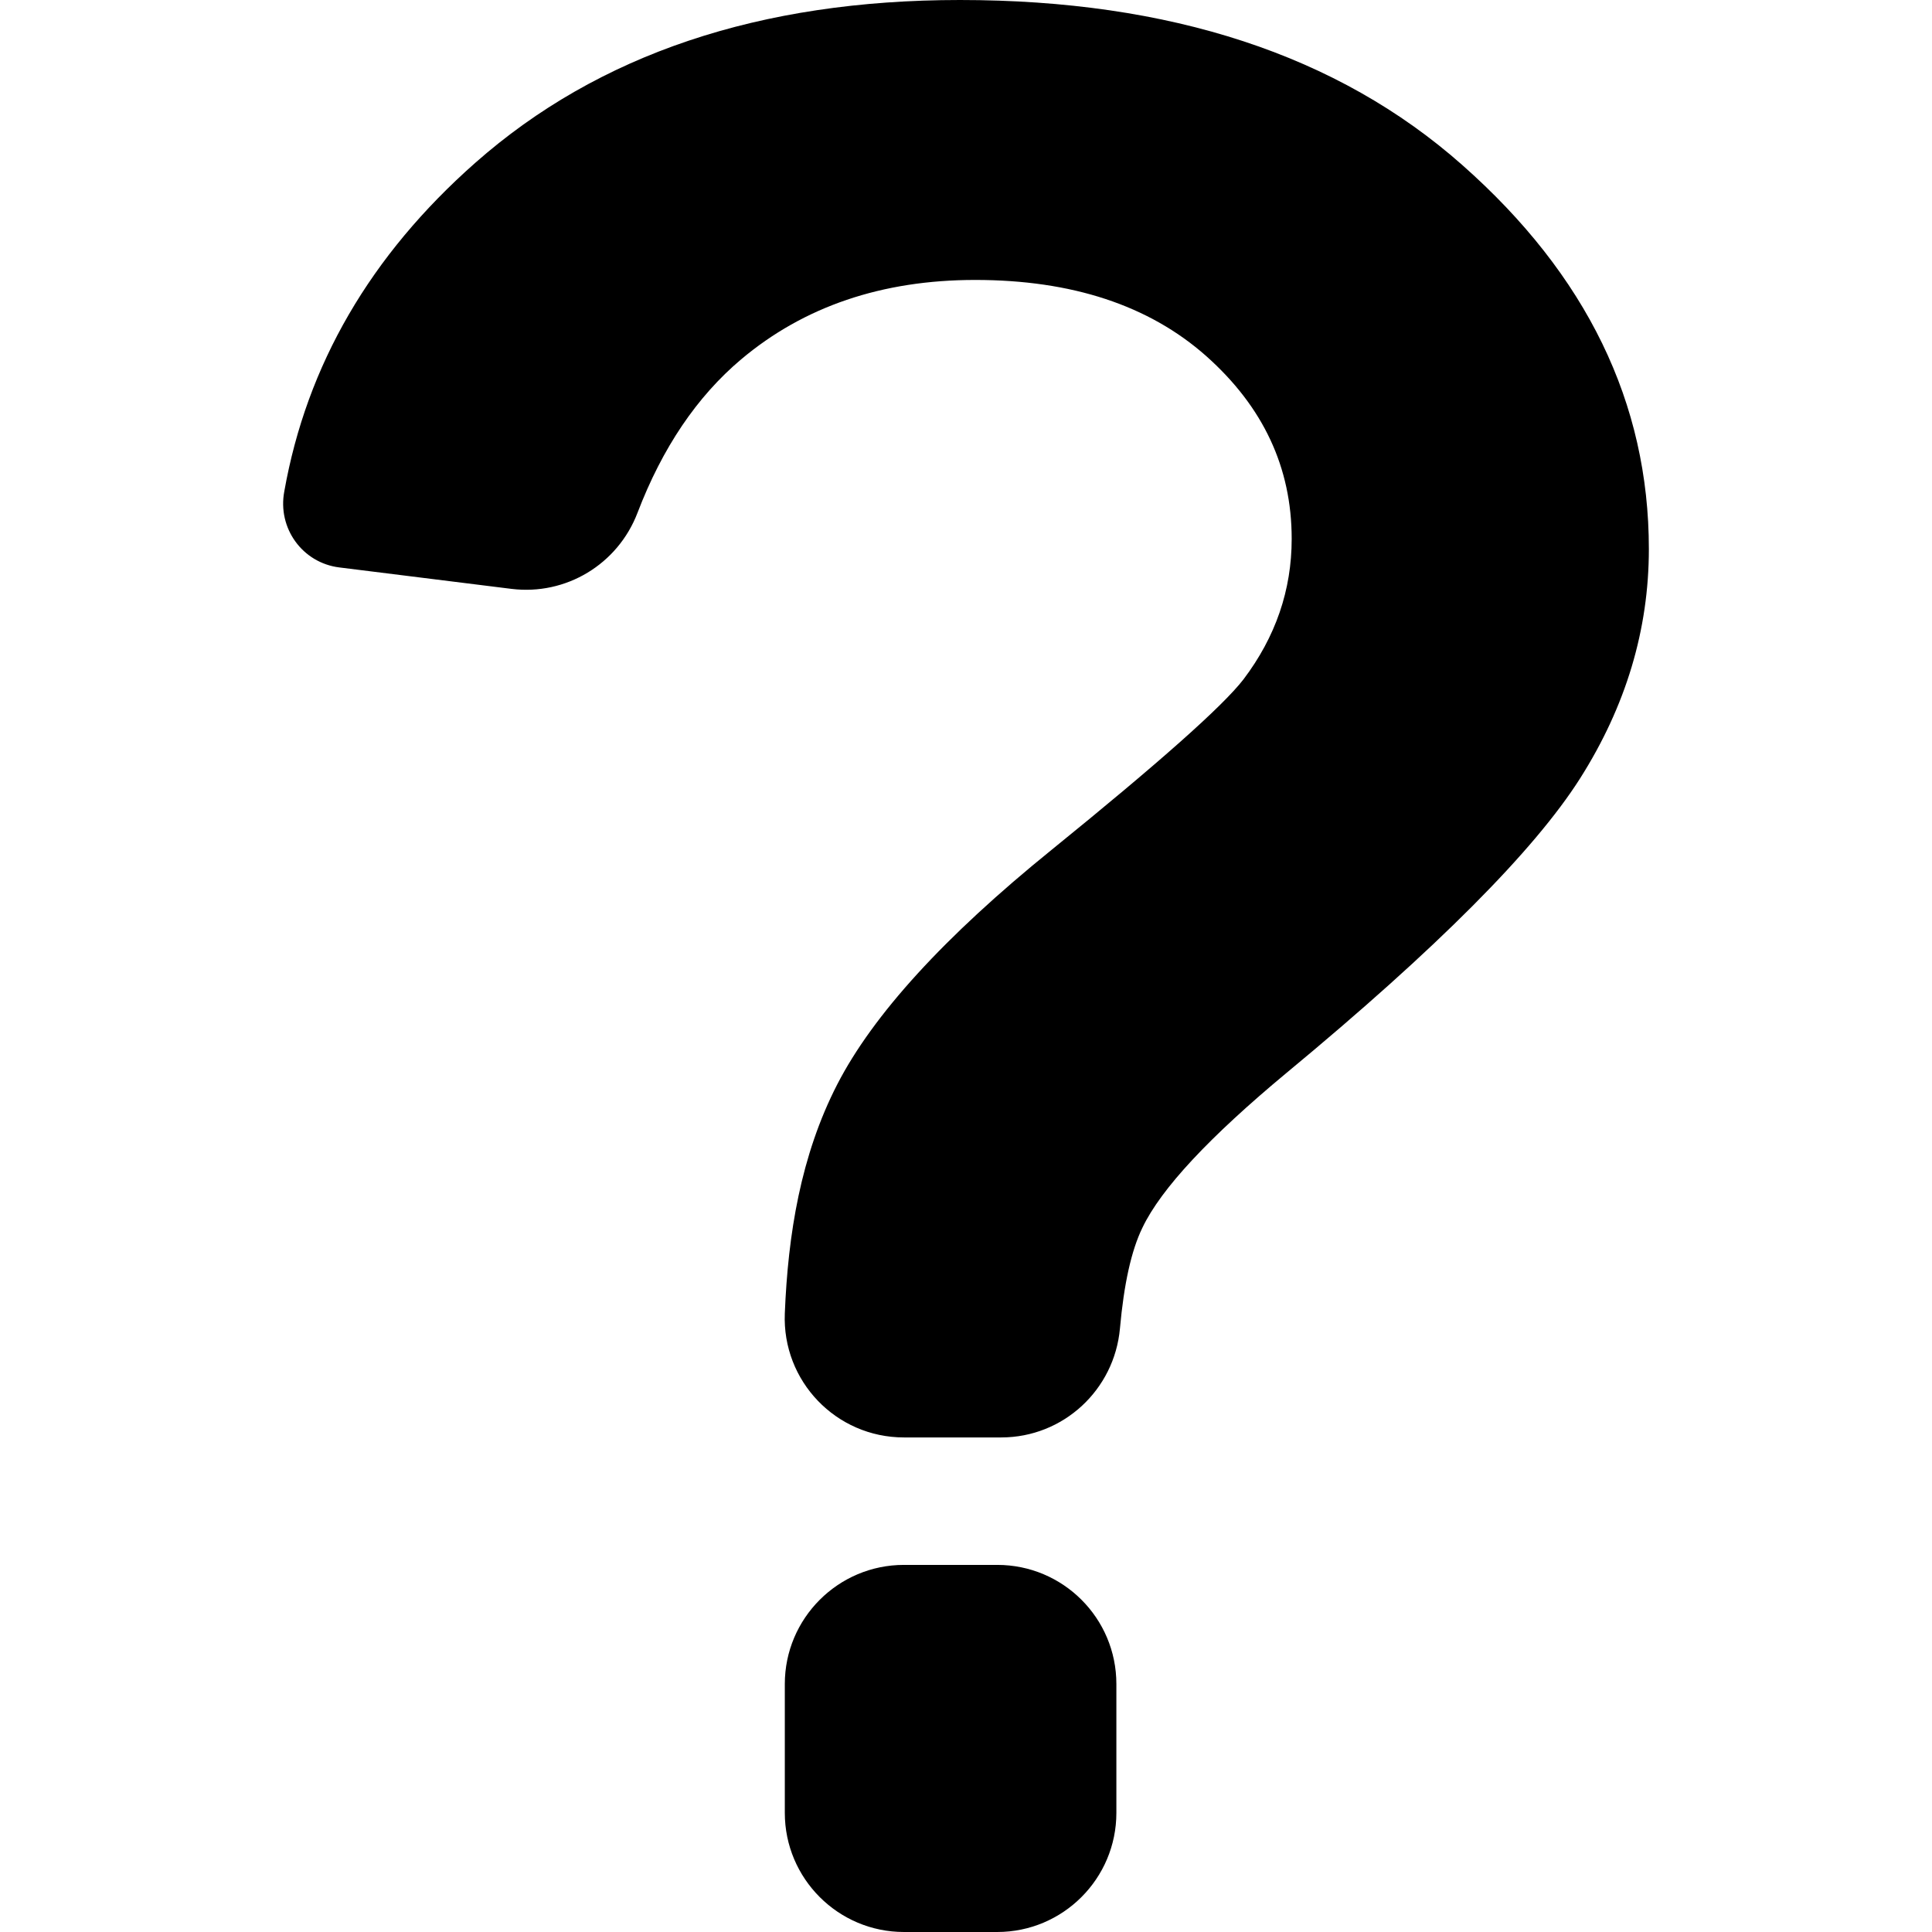
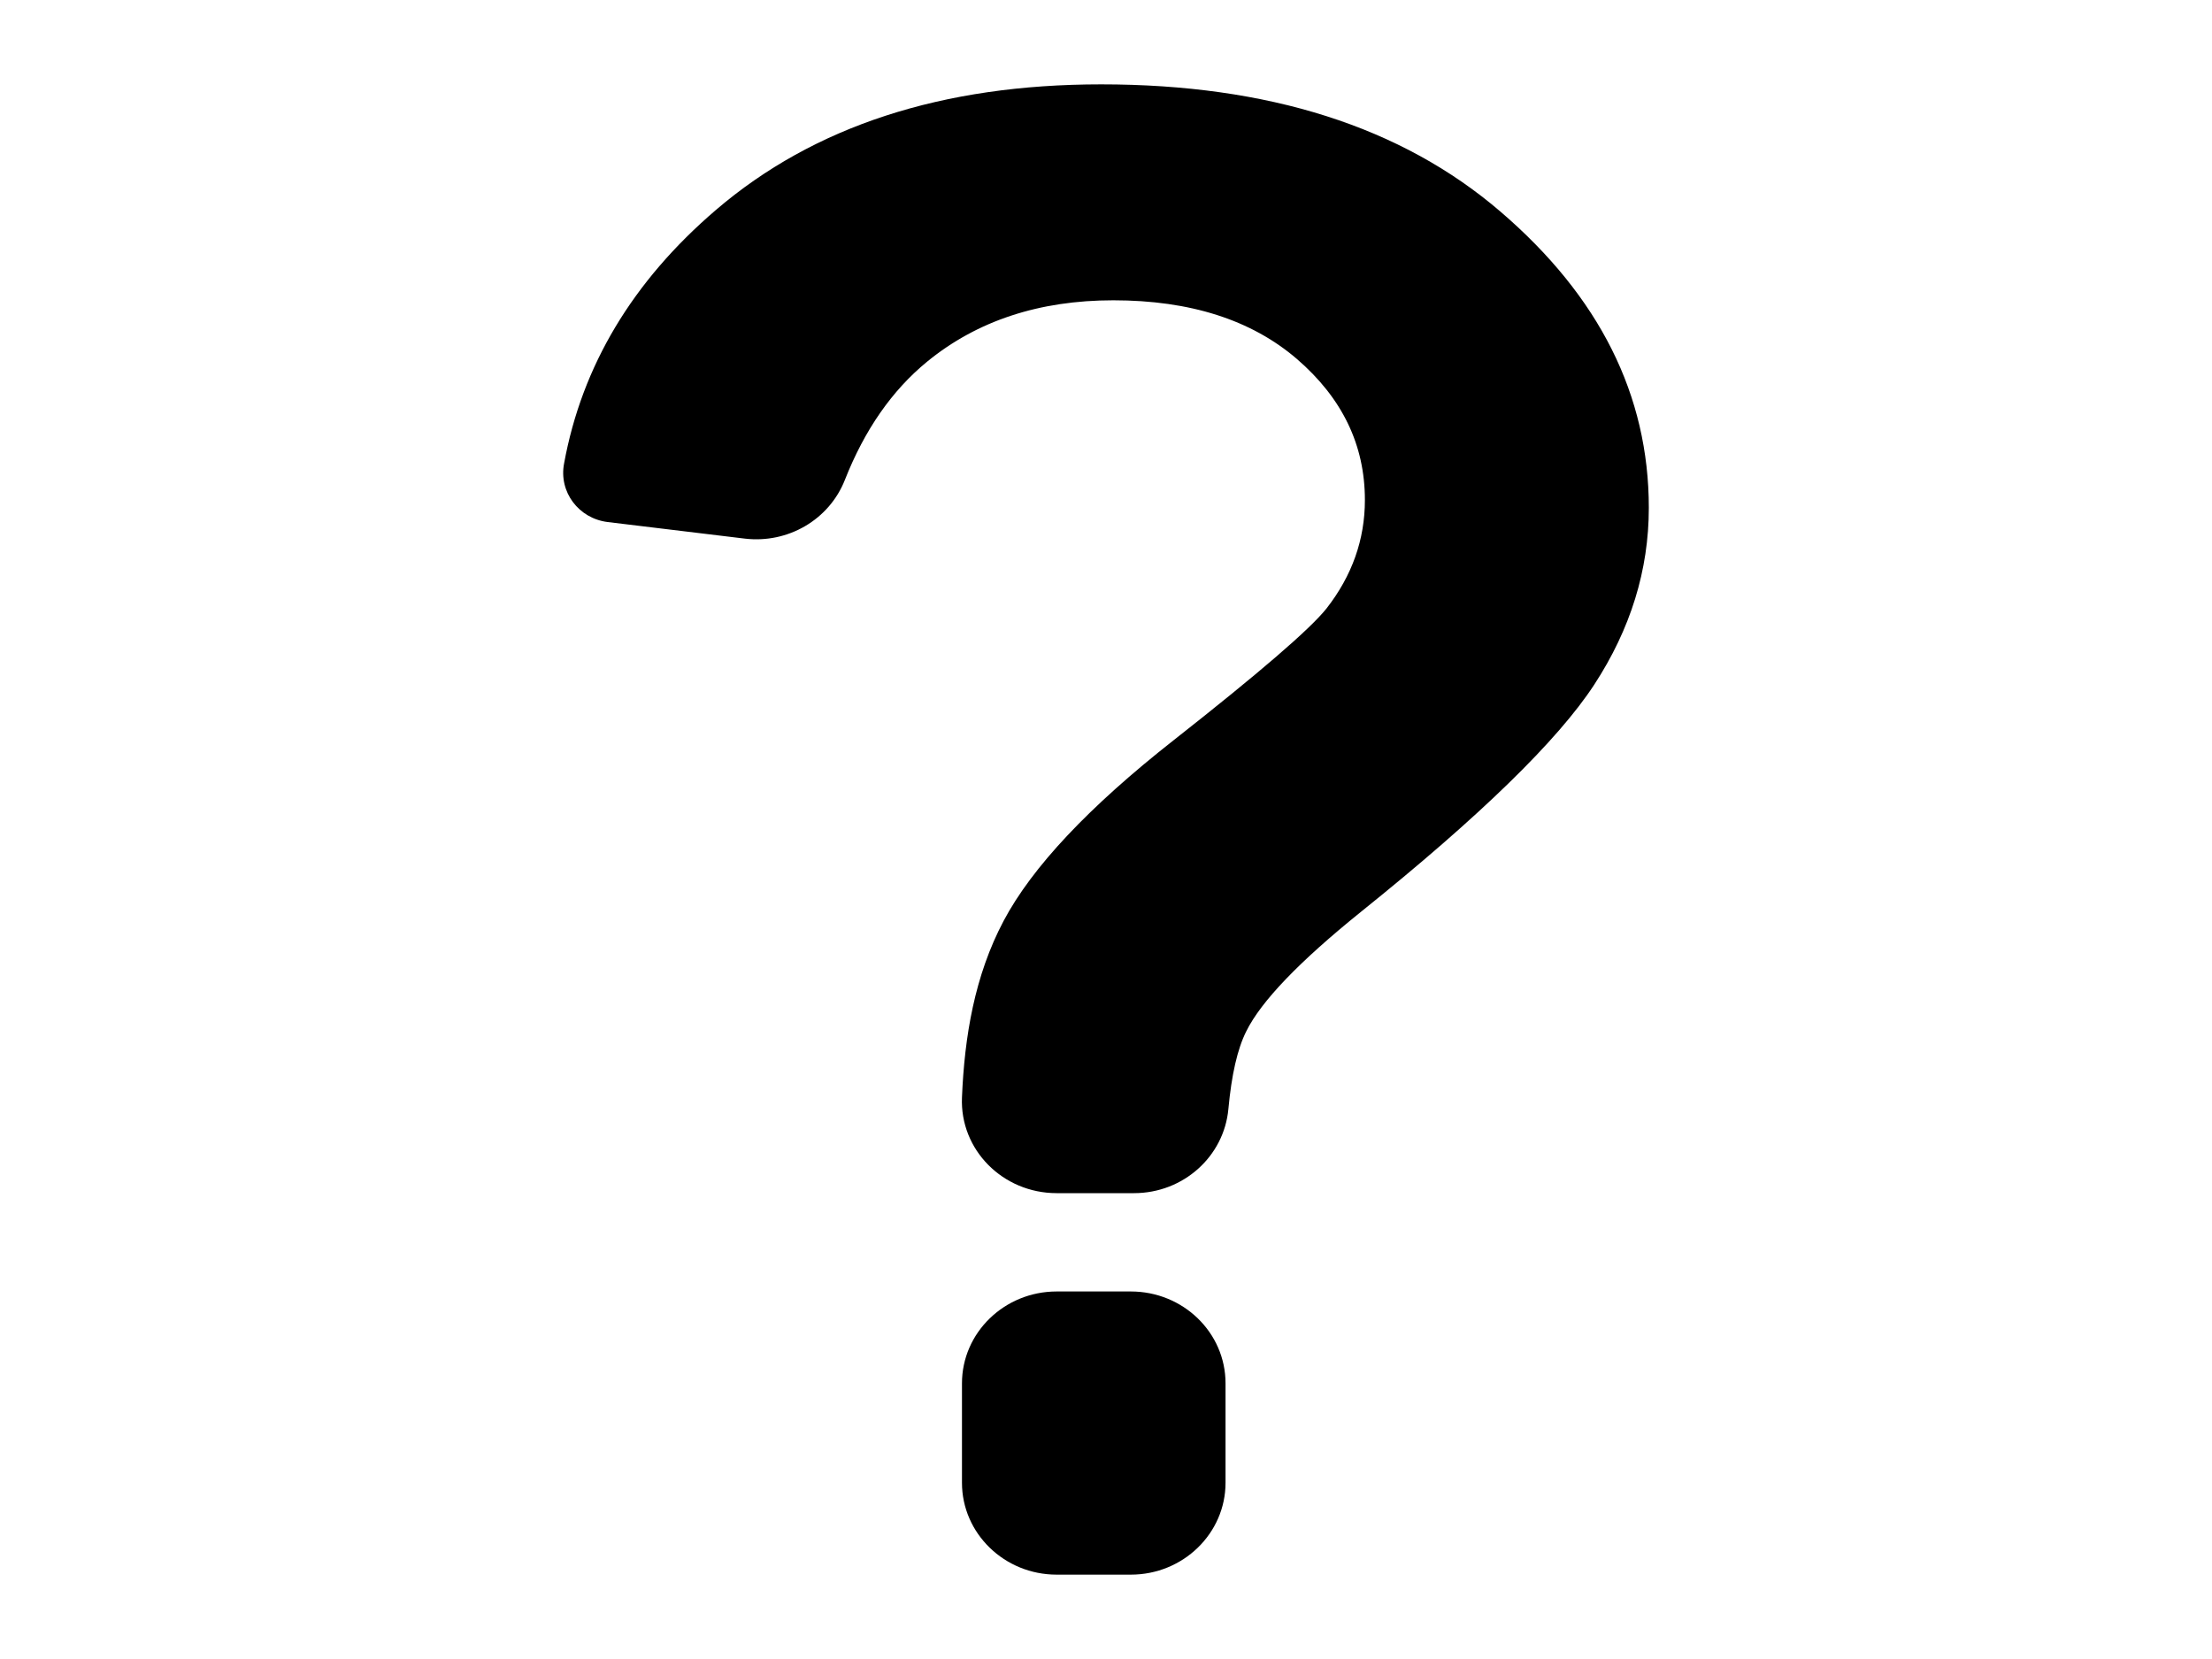
- <svg xmlns="http://www.w3.org/2000/svg" id="Capa_1" width="800" height="800" fill="#000" version="1.1" viewBox="0 0 973.1 973.1" xml:space="preserve">
-   <g>
-     <path d="M502.29,788.199h-47c-33.1,0-60,26.9-60,60v64.9c0,33.1,26.9,60,60,60h47c33.101,0,60-26.9,60-60v-64.9 C562.29,815,535.391,788.199,502.29,788.199z" />
-     <path d="M170.89,285.8l86.7,10.8c27.5,3.4,53.6-12.4,63.5-38.3c12.5-32.7,29.9-58.5,52.2-77.3c31.601-26.6,70.9-40,117.9-40 c48.7,0,87.5,12.8,116.3,38.3c28.8,25.6,43.1,56.2,43.1,92.1c0,25.8-8.1,49.4-24.3,70.8c-10.5,13.6-42.8,42.2-96.7,85.9 c-54,43.7-89.899,83.099-107.899,118.099c-18.4,35.801-24.8,75.5-26.4,115.301c-1.399,34.1,25.8,62.5,60,62.5h49 c31.2,0,57-23.9,59.8-54.9c2-22.299,5.7-39.199,11.301-50.699c9.399-19.701,33.699-45.701,72.699-78.1 C723.59,477.8,772.79,428.4,795.891,392c23-36.3,34.6-74.8,34.6-115.5c0-73.5-31.3-138-94-193.4c-62.6-55.4-147-83.1-253-83.1 c-100.8,0-182.1,27.3-244.1,82c-52.8,46.6-84.9,101.8-96.2,165.5C139.69,266.1,152.39,283.5,170.89,285.8z" />
+ <svg xmlns="http://www.w3.org/2000/svg" id="Capa_1" width="800" height="600" fill="#000000" version="1.1" viewBox="0 0 973.1 729.825" xml:space="preserve">
+   <defs id="defs2" />
+   <g id="g2" transform="matrix(0.6942953,0,0,0.6737285,148.7404,37.11024)">
+     <path d="m 502.29,788.199 h -47 c -33.1,0 -60,26.9 -60,60 v 64.9 c 0,33.1 26.9,60 60,60 h 47 c 33.101,0 60,-26.9 60,-60 v -64.9 c 0,-33.199 -26.899,-60 -60,-60 z" id="path1" />
+     <path d="m 170.89,285.8 86.7,10.8 c 27.5,3.4 53.6,-12.4 63.5,-38.3 12.5,-32.7 29.9,-58.5 52.2,-77.3 31.601,-26.6 70.9,-40 117.9,-40 48.7,0 87.5,12.8 116.3,38.3 28.8,25.6 43.1,56.2 43.1,92.1 0,25.8 -8.1,49.4 -24.3,70.8 -10.5,13.6 -42.8,42.2 -96.7,85.9 -54,43.7 -89.899,83.099 -107.899,118.099 -18.4,35.801 -24.8,75.5 -26.4,115.301 -1.399,34.1 25.8,62.5 60,62.5 h 49 c 31.2,0 57,-23.9 59.8,-54.9 2,-22.299 5.7,-39.199 11.301,-50.699 9.399,-19.701 33.699,-45.701 72.699,-78.1 C 723.59,477.8 772.79,428.4 795.891,392 c 23,-36.3 34.6,-74.8 34.6,-115.5 0,-73.5 -31.3,-138 -94,-193.4 -62.6,-55.4 -147,-83.1 -253,-83.1 -100.8,0 -182.1,27.3 -244.1,82 -52.8,46.6 -84.9,101.8 -96.2,165.5 -3.501,18.6 9.199,36 27.699,38.3 z" id="path2" />
  </g>
</svg>
